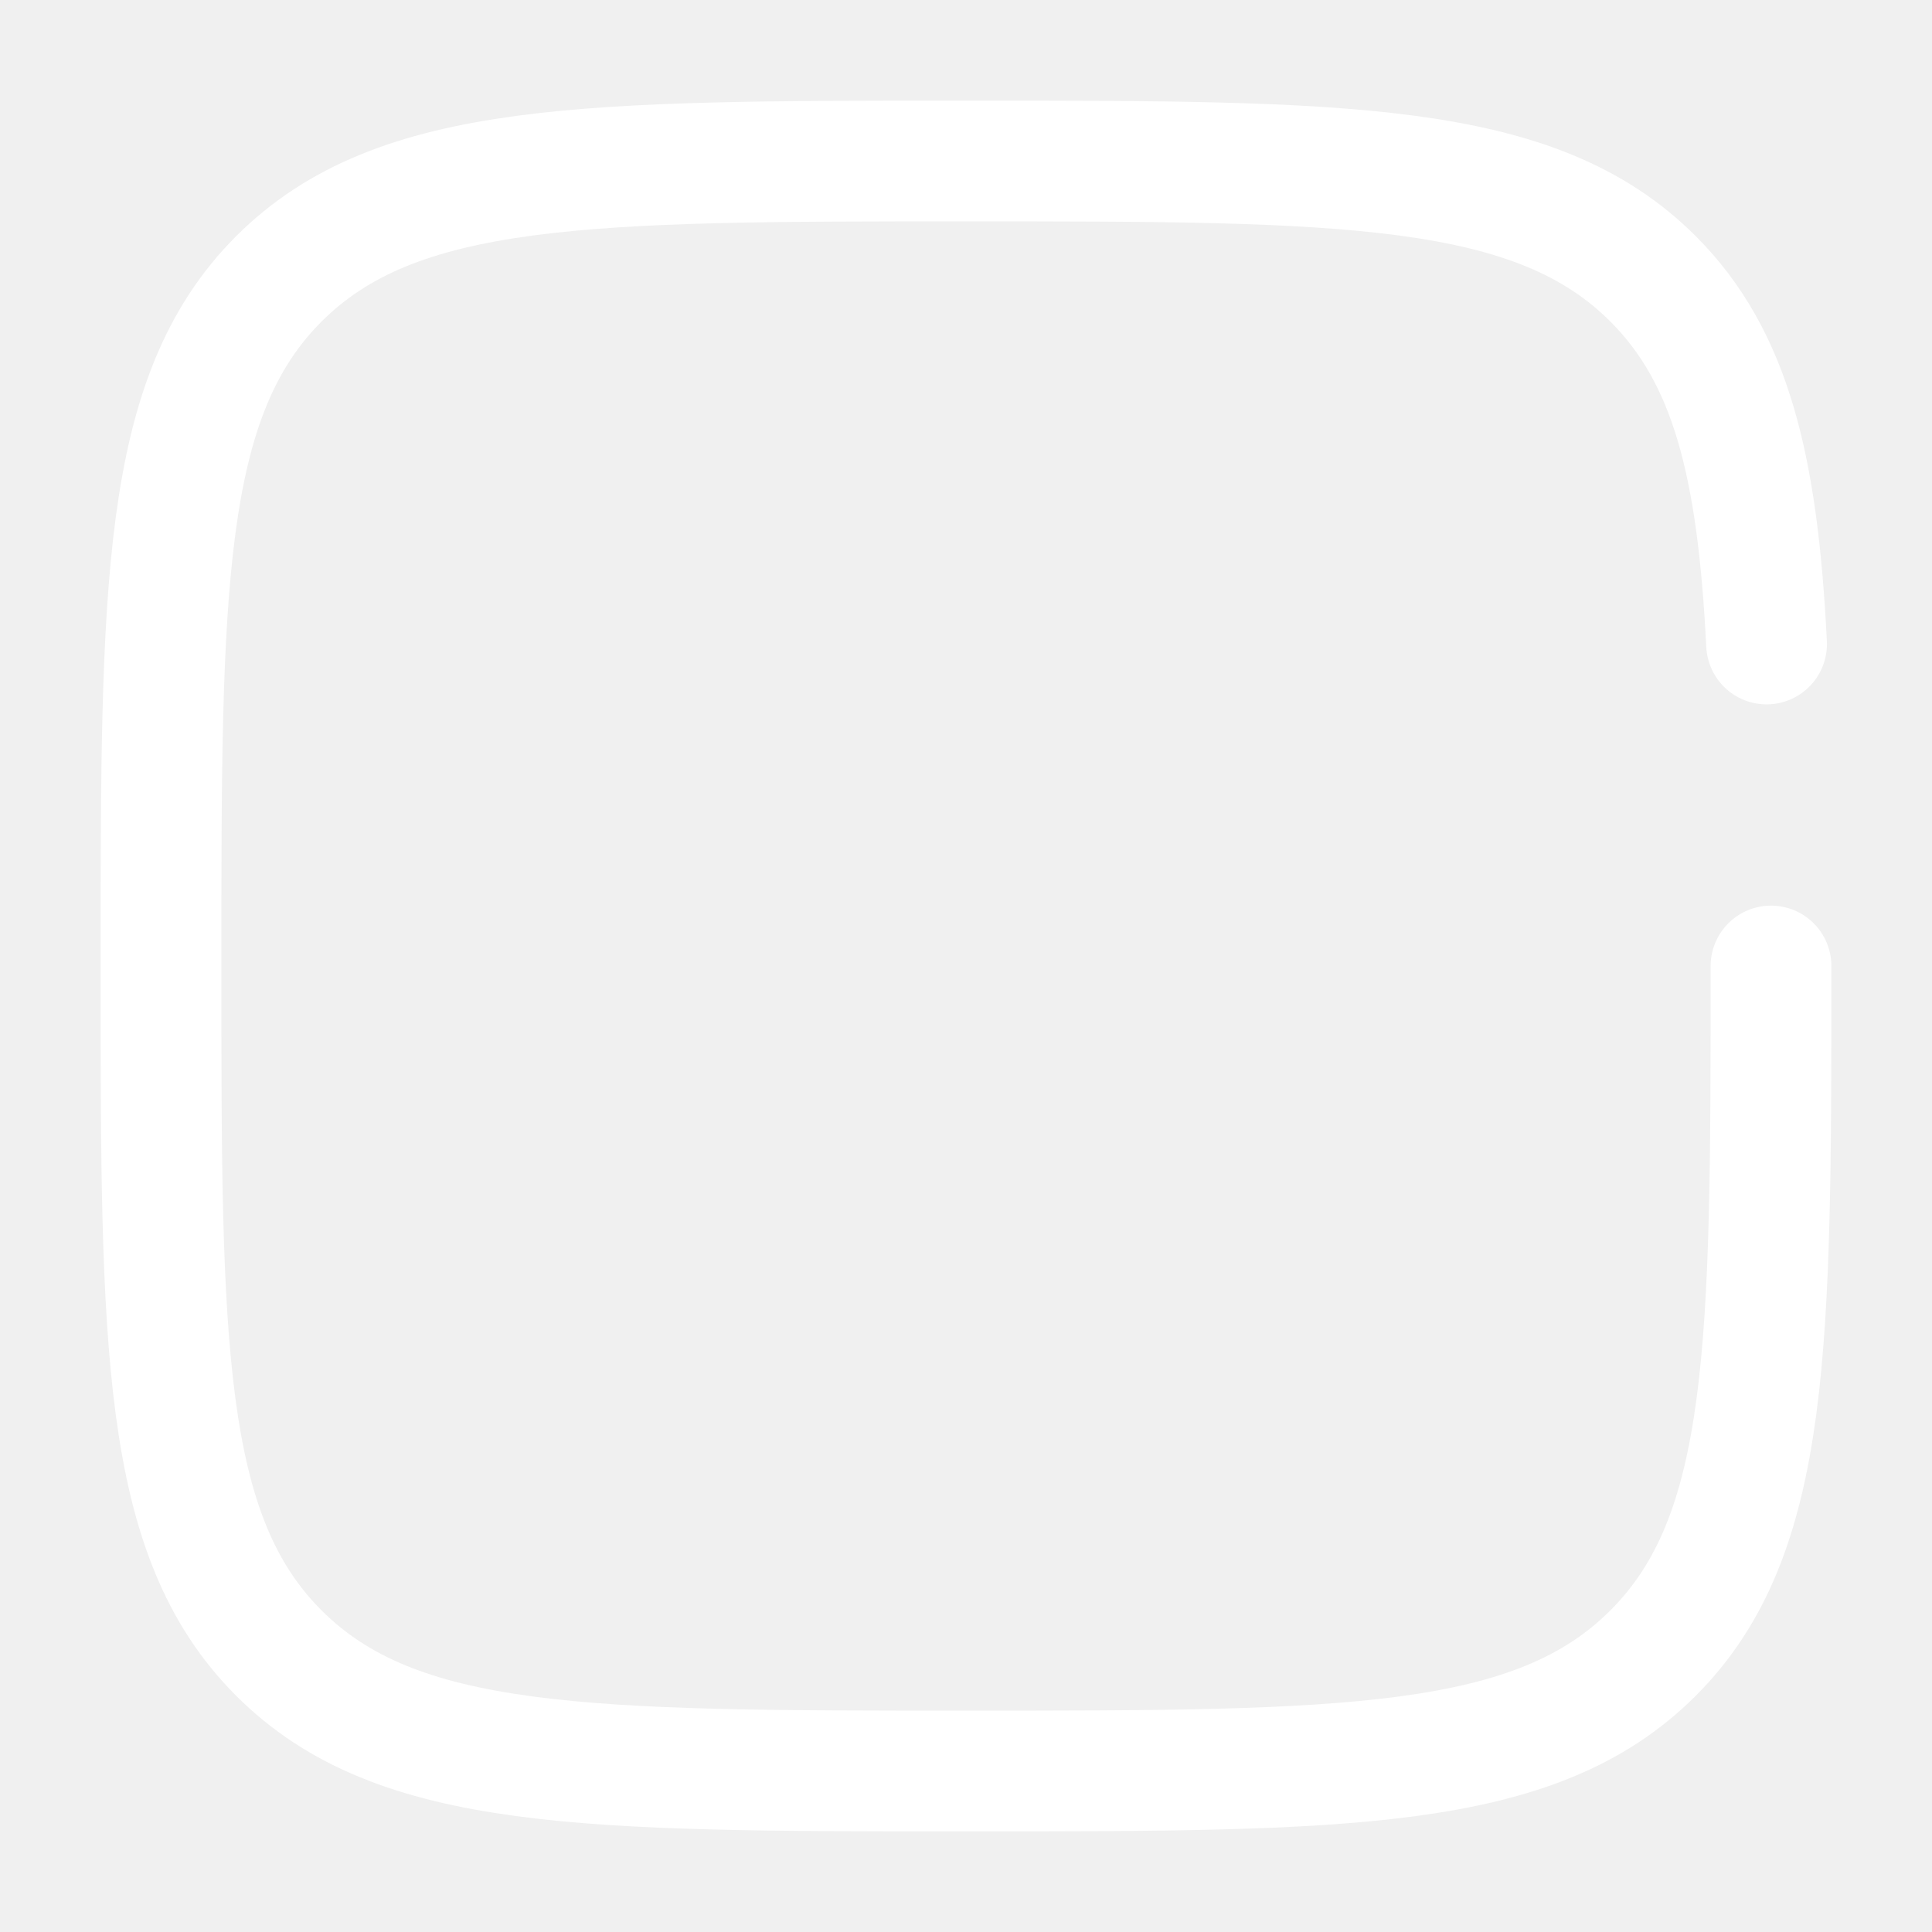
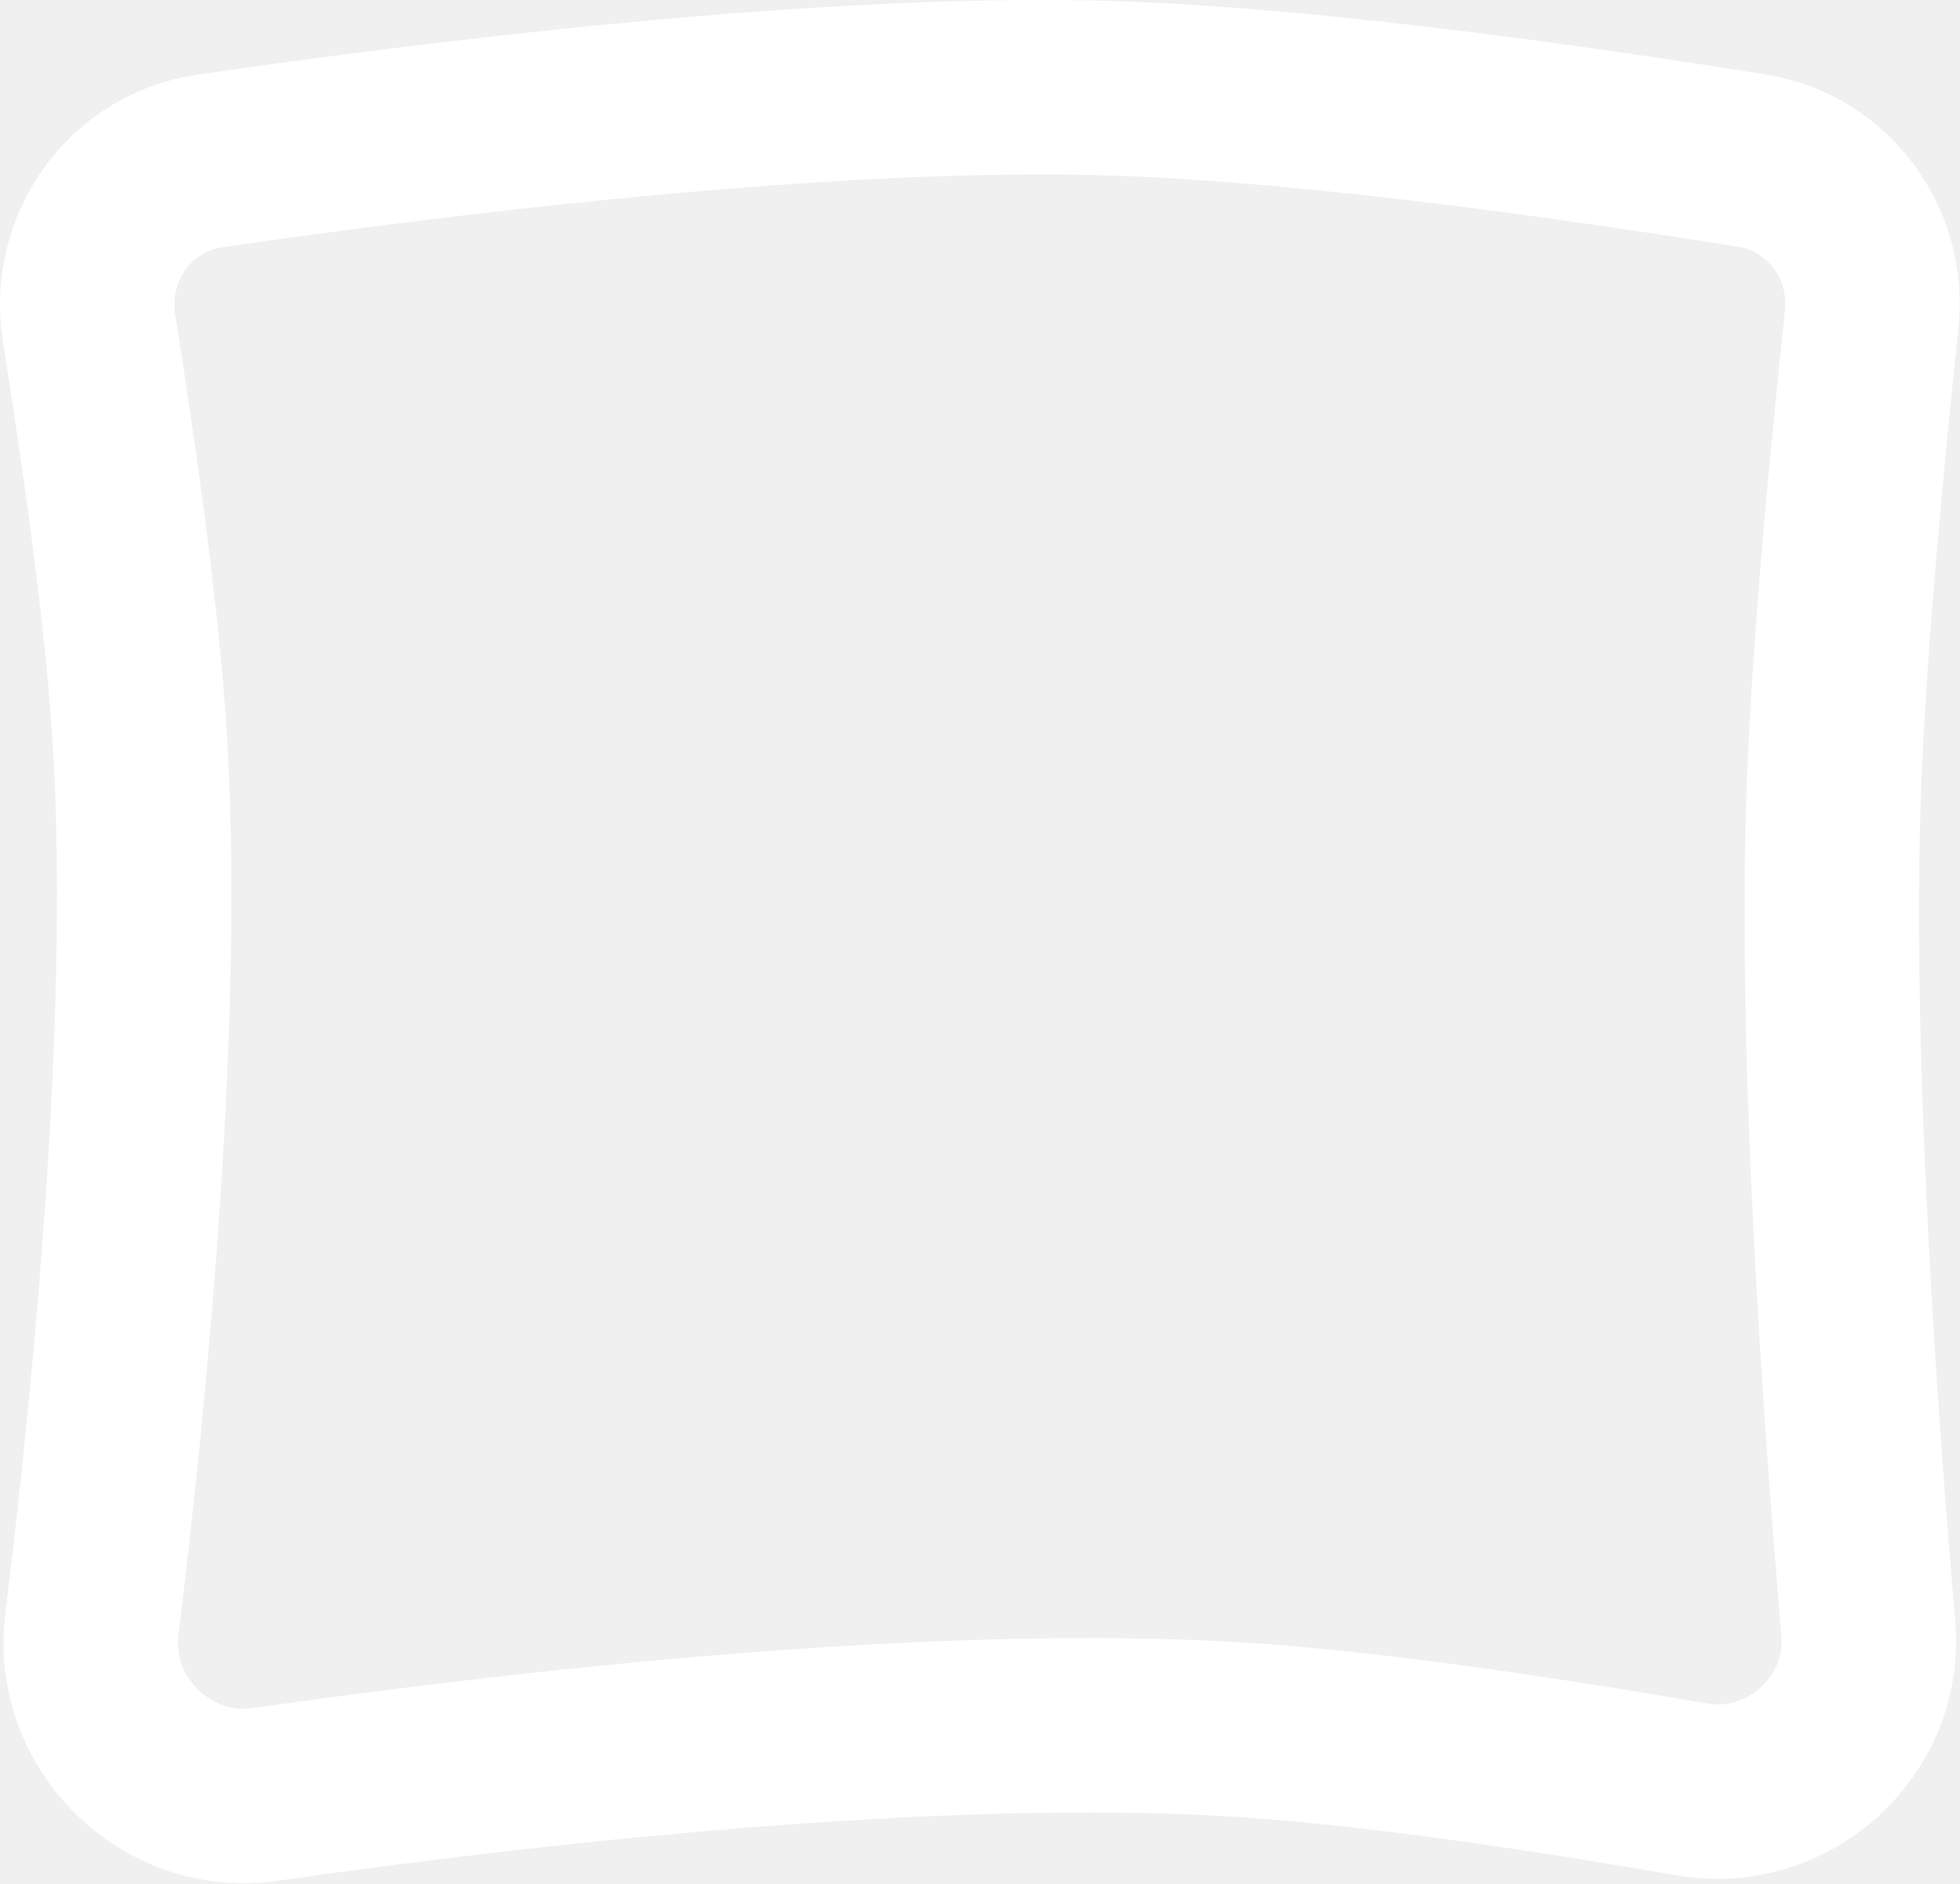
- <svg xmlns="http://www.w3.org/2000/svg" width="800" height="800" fill="none" viewBox="0 0 24 24">
-   <path stroke="#ffffff" stroke-linecap="round" stroke-width="1.5" d="M22 12c0 4.714 0 7.071-1.465 8.535C19.072 22 16.714 22 12 22s-7.071 0-8.536-1.465C2 19.072 2 16.714 2 12s0-7.071 1.464-8.536C4.93 2 7.286 2 12 2s7.071 0 8.535 1.464c.974.974 1.3 2.343 1.41 4.536" />
+ <svg xmlns="http://www.w3.org/2000/svg" width="2697" height="2592" viewBox="0 0 2697 2592" fill="none">
+   <path d="M2523.51 1083.51C2510.27 1445.35 2544.87 1938.3 2570.85 2240.36C2582.43 2375.11 2461.35 2485.3 2328.09 2462.21C2146.61 2430.77 1907.15 2393.75 1721.51 2381.01C1293.63 2351.64 705.519 2420.57 364.471 2469.17C228.842 2488.49 109.765 2371.34 126.432 2235.36C165.591 1915.85 217.913 1384.44 191.007 996.011C179.403 828.479 147.607 608.825 122.57 451.786C105.043 341.858 178.296 237.645 288.448 221.583C580.687 178.968 1133.7 108.796 1532.01 121.511C1810.02 130.386 2188.25 185.247 2410.98 221.102C2515.44 237.919 2586.71 334.325 2575.49 439.537C2556.62 616.429 2530.81 883.812 2523.51 1083.51Z" stroke="white" stroke-width="240" />
</svg>
